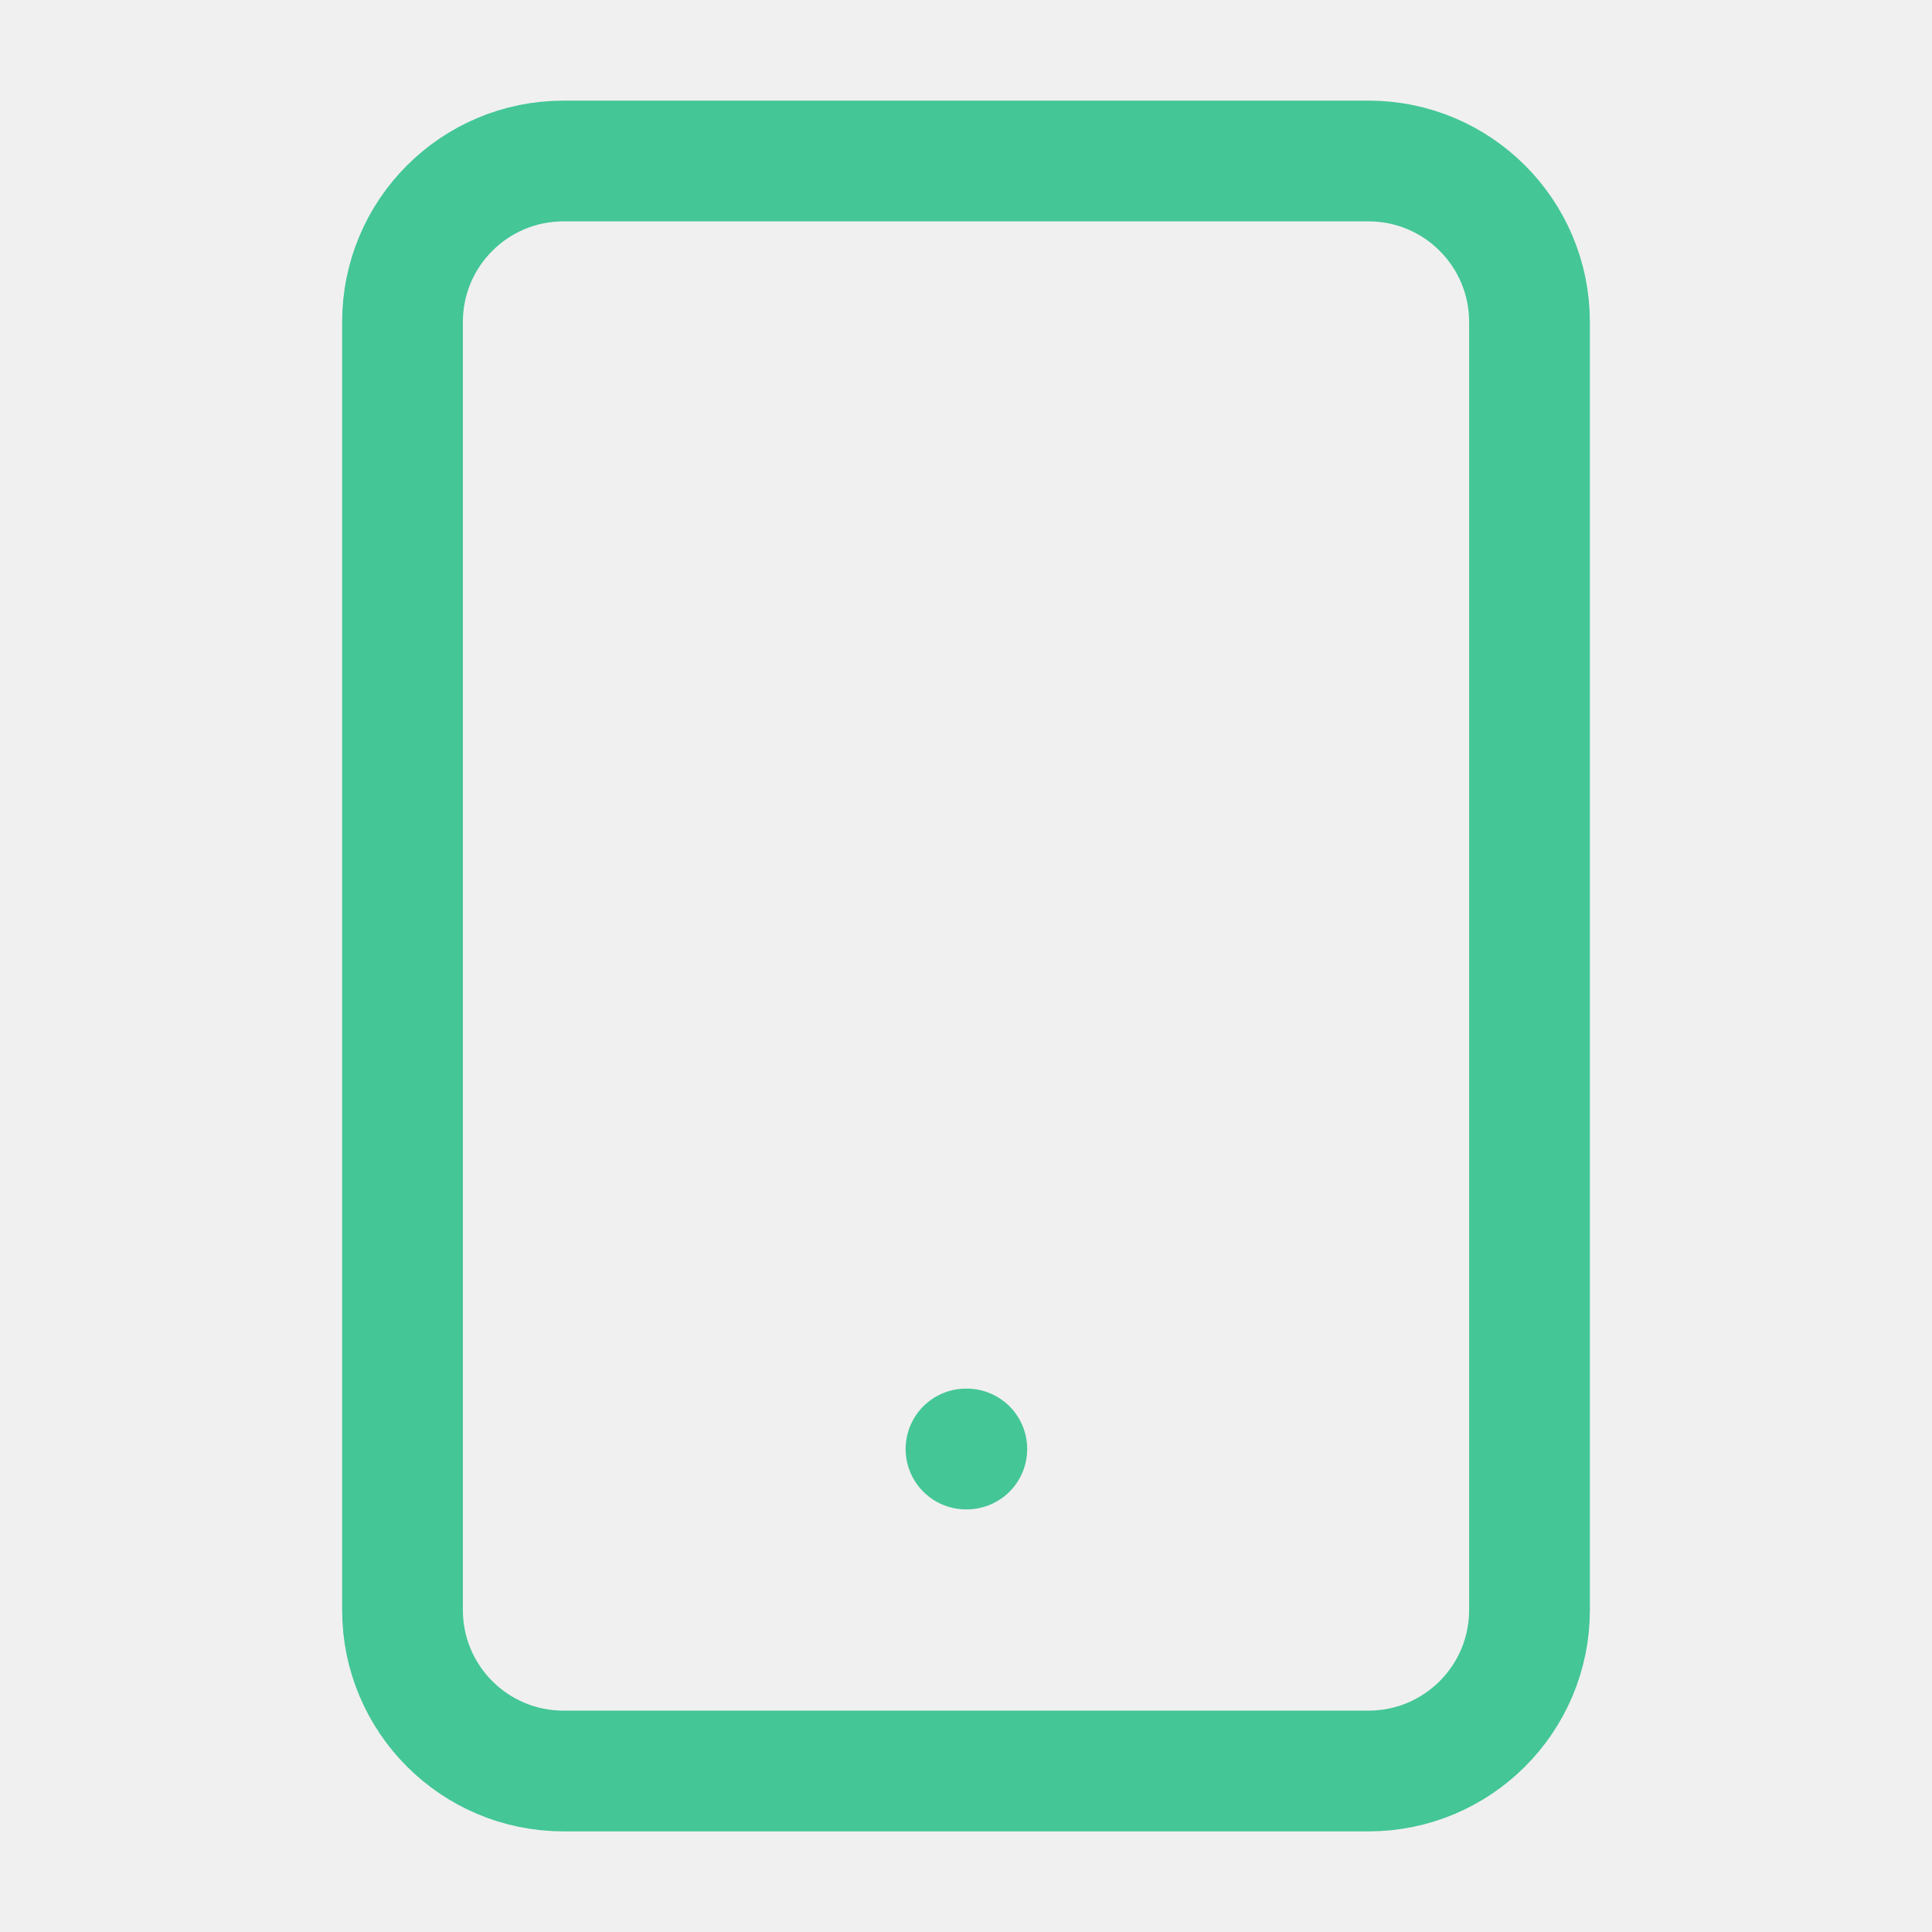
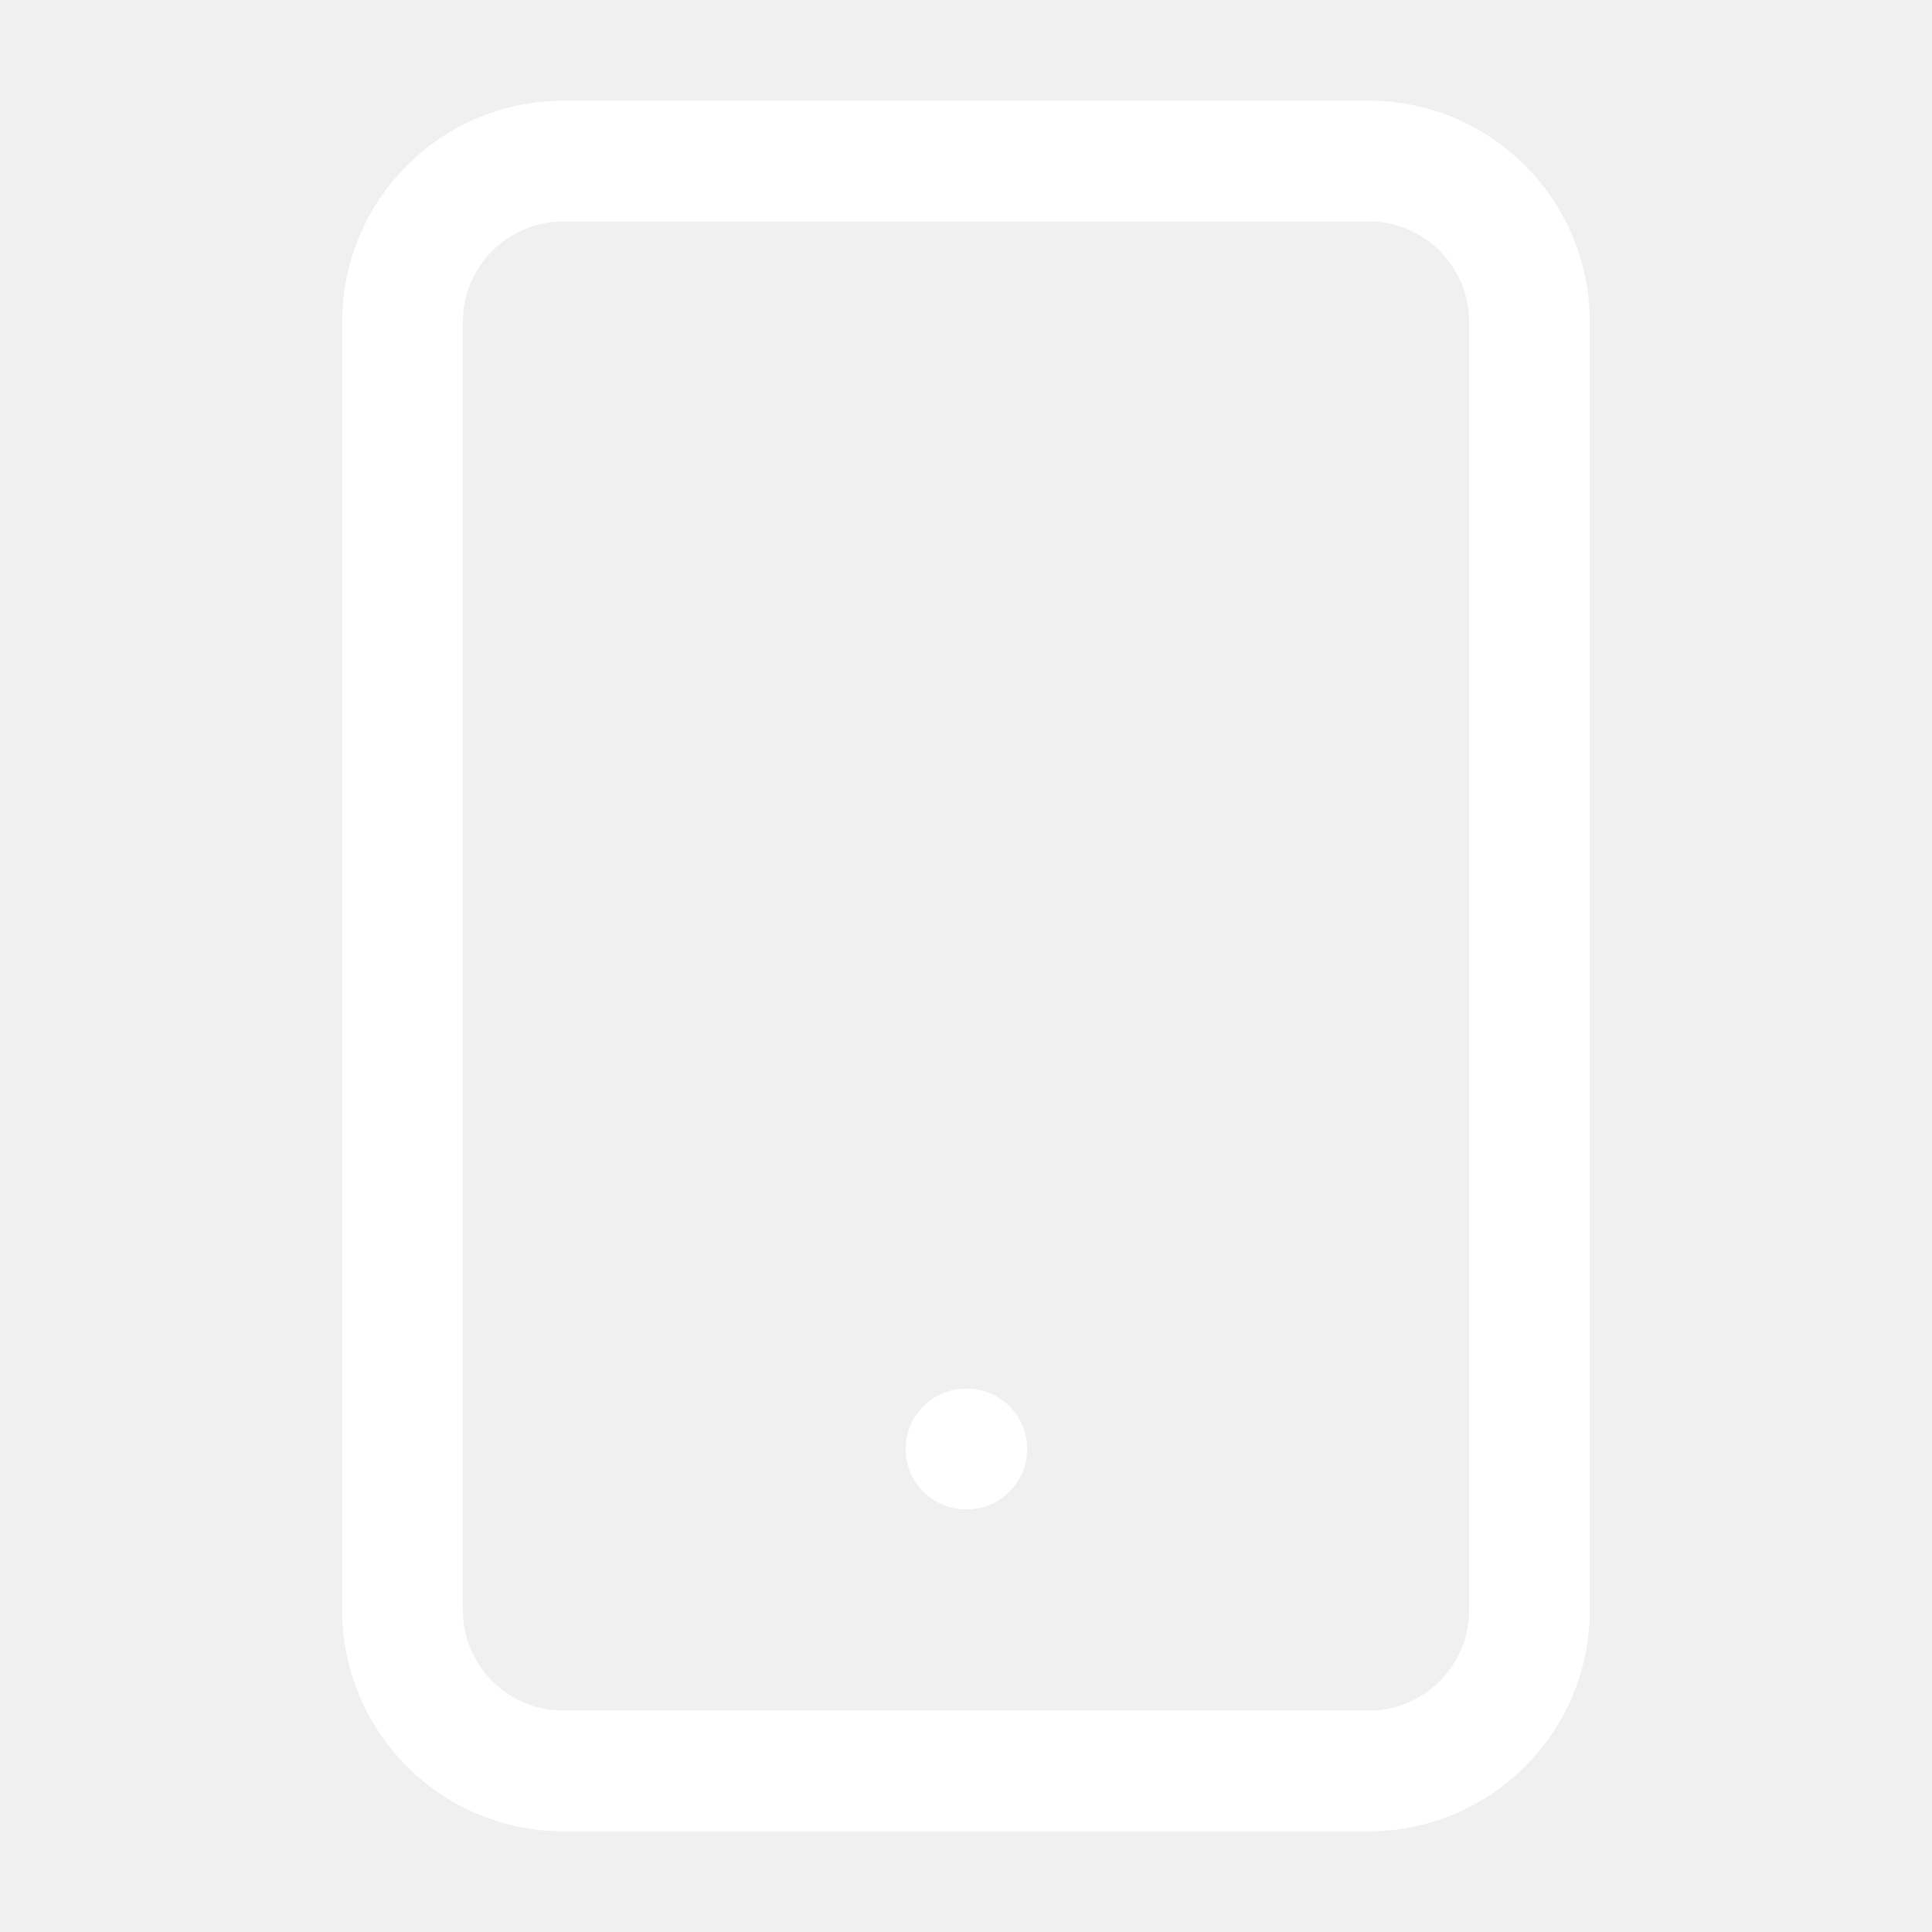
<svg xmlns="http://www.w3.org/2000/svg" width="24" height="24" viewBox="0 0 24 24" fill="none">
-   <path d="M17 2H7C5.895 2 5 2.895 5 4V20C5 21.105 5.895 22 7 22H17C18.105 22 19 21.105 19 20V4C19 2.895 18.105 2 17 2Z" stroke="#44C697" stroke-width="1.5" stroke-linecap="round" stroke-linejoin="round" />
-   <path d="M12 18H12.01" stroke="#44C697" stroke-width="1.5" stroke-linecap="round" stroke-linejoin="round" />
+   <path d="M17 2H7C5.895 2 5 2.895 5 4V20C5 21.105 5.895 22 7 22H17C18.105 22 19 21.105 19 20V4C19 2.895 18.105 2 17 2Z" stroke="#FFFFFF" stroke-width="1.5" stroke-linecap="round" stroke-linejoin="round" />
+   <path d="M12 18H12.01" stroke="#FFFFFF" stroke-width="1.5" stroke-linecap="round" stroke-linejoin="round" />
</svg>
